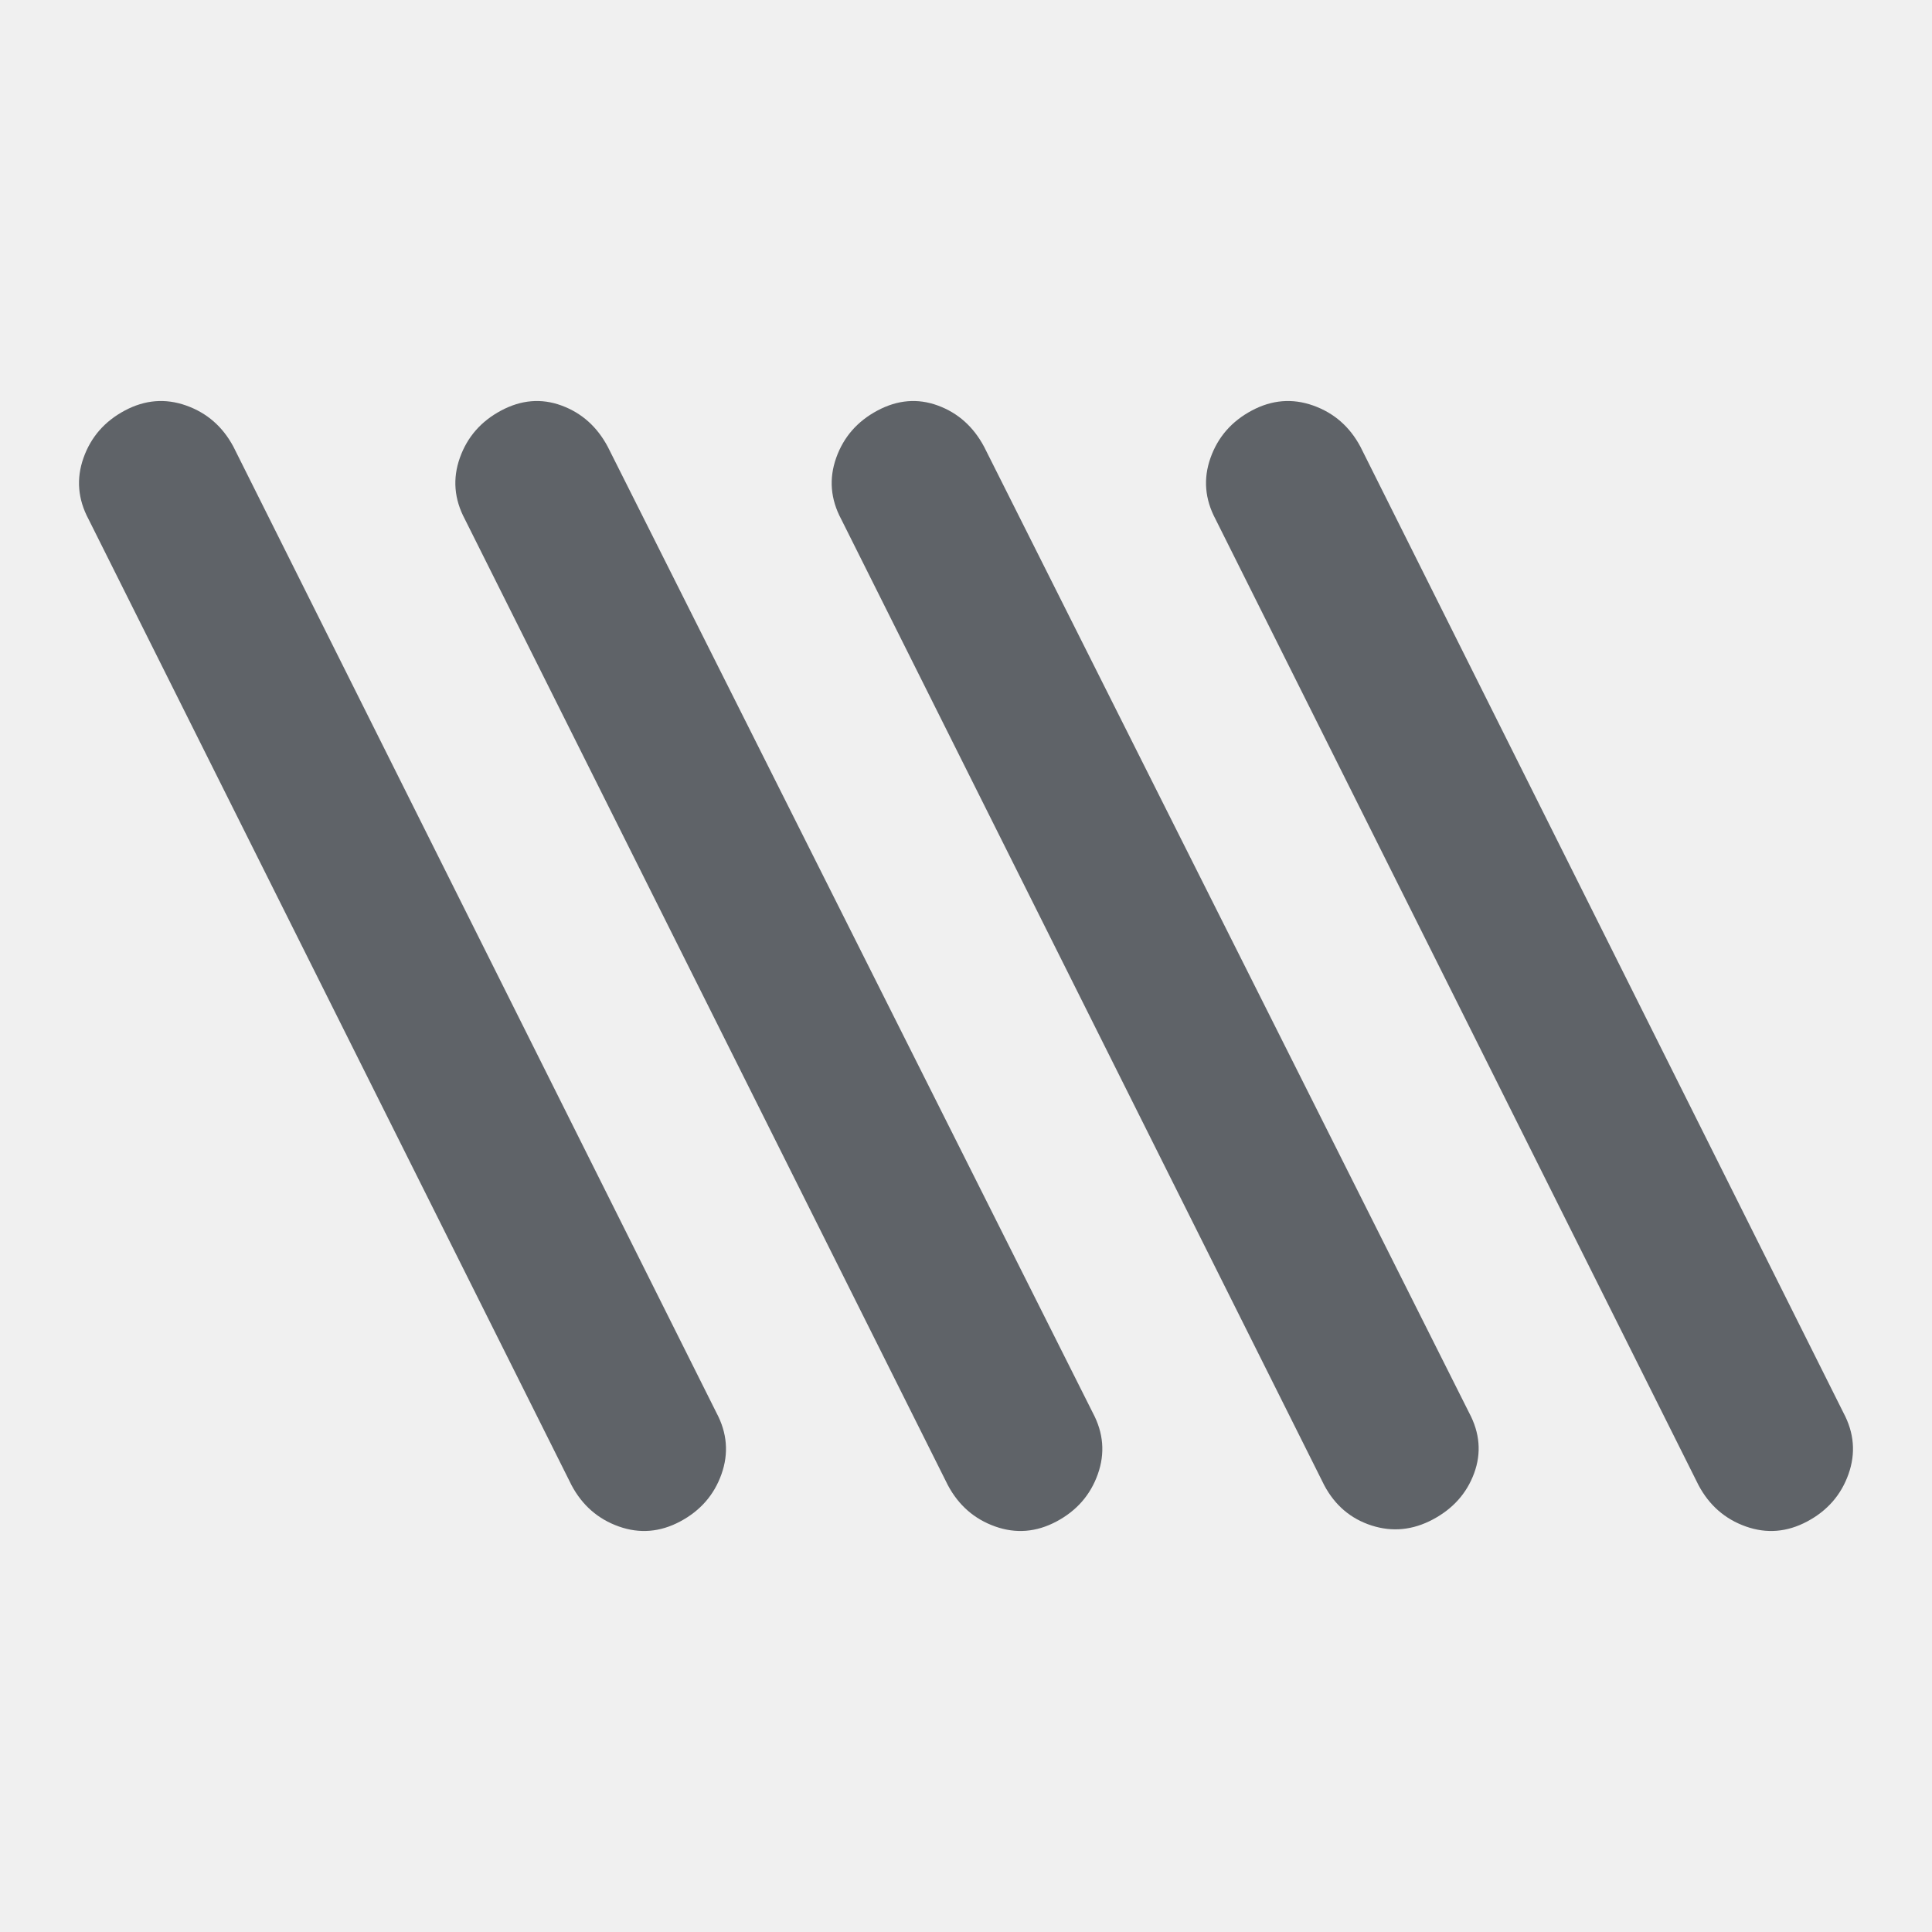
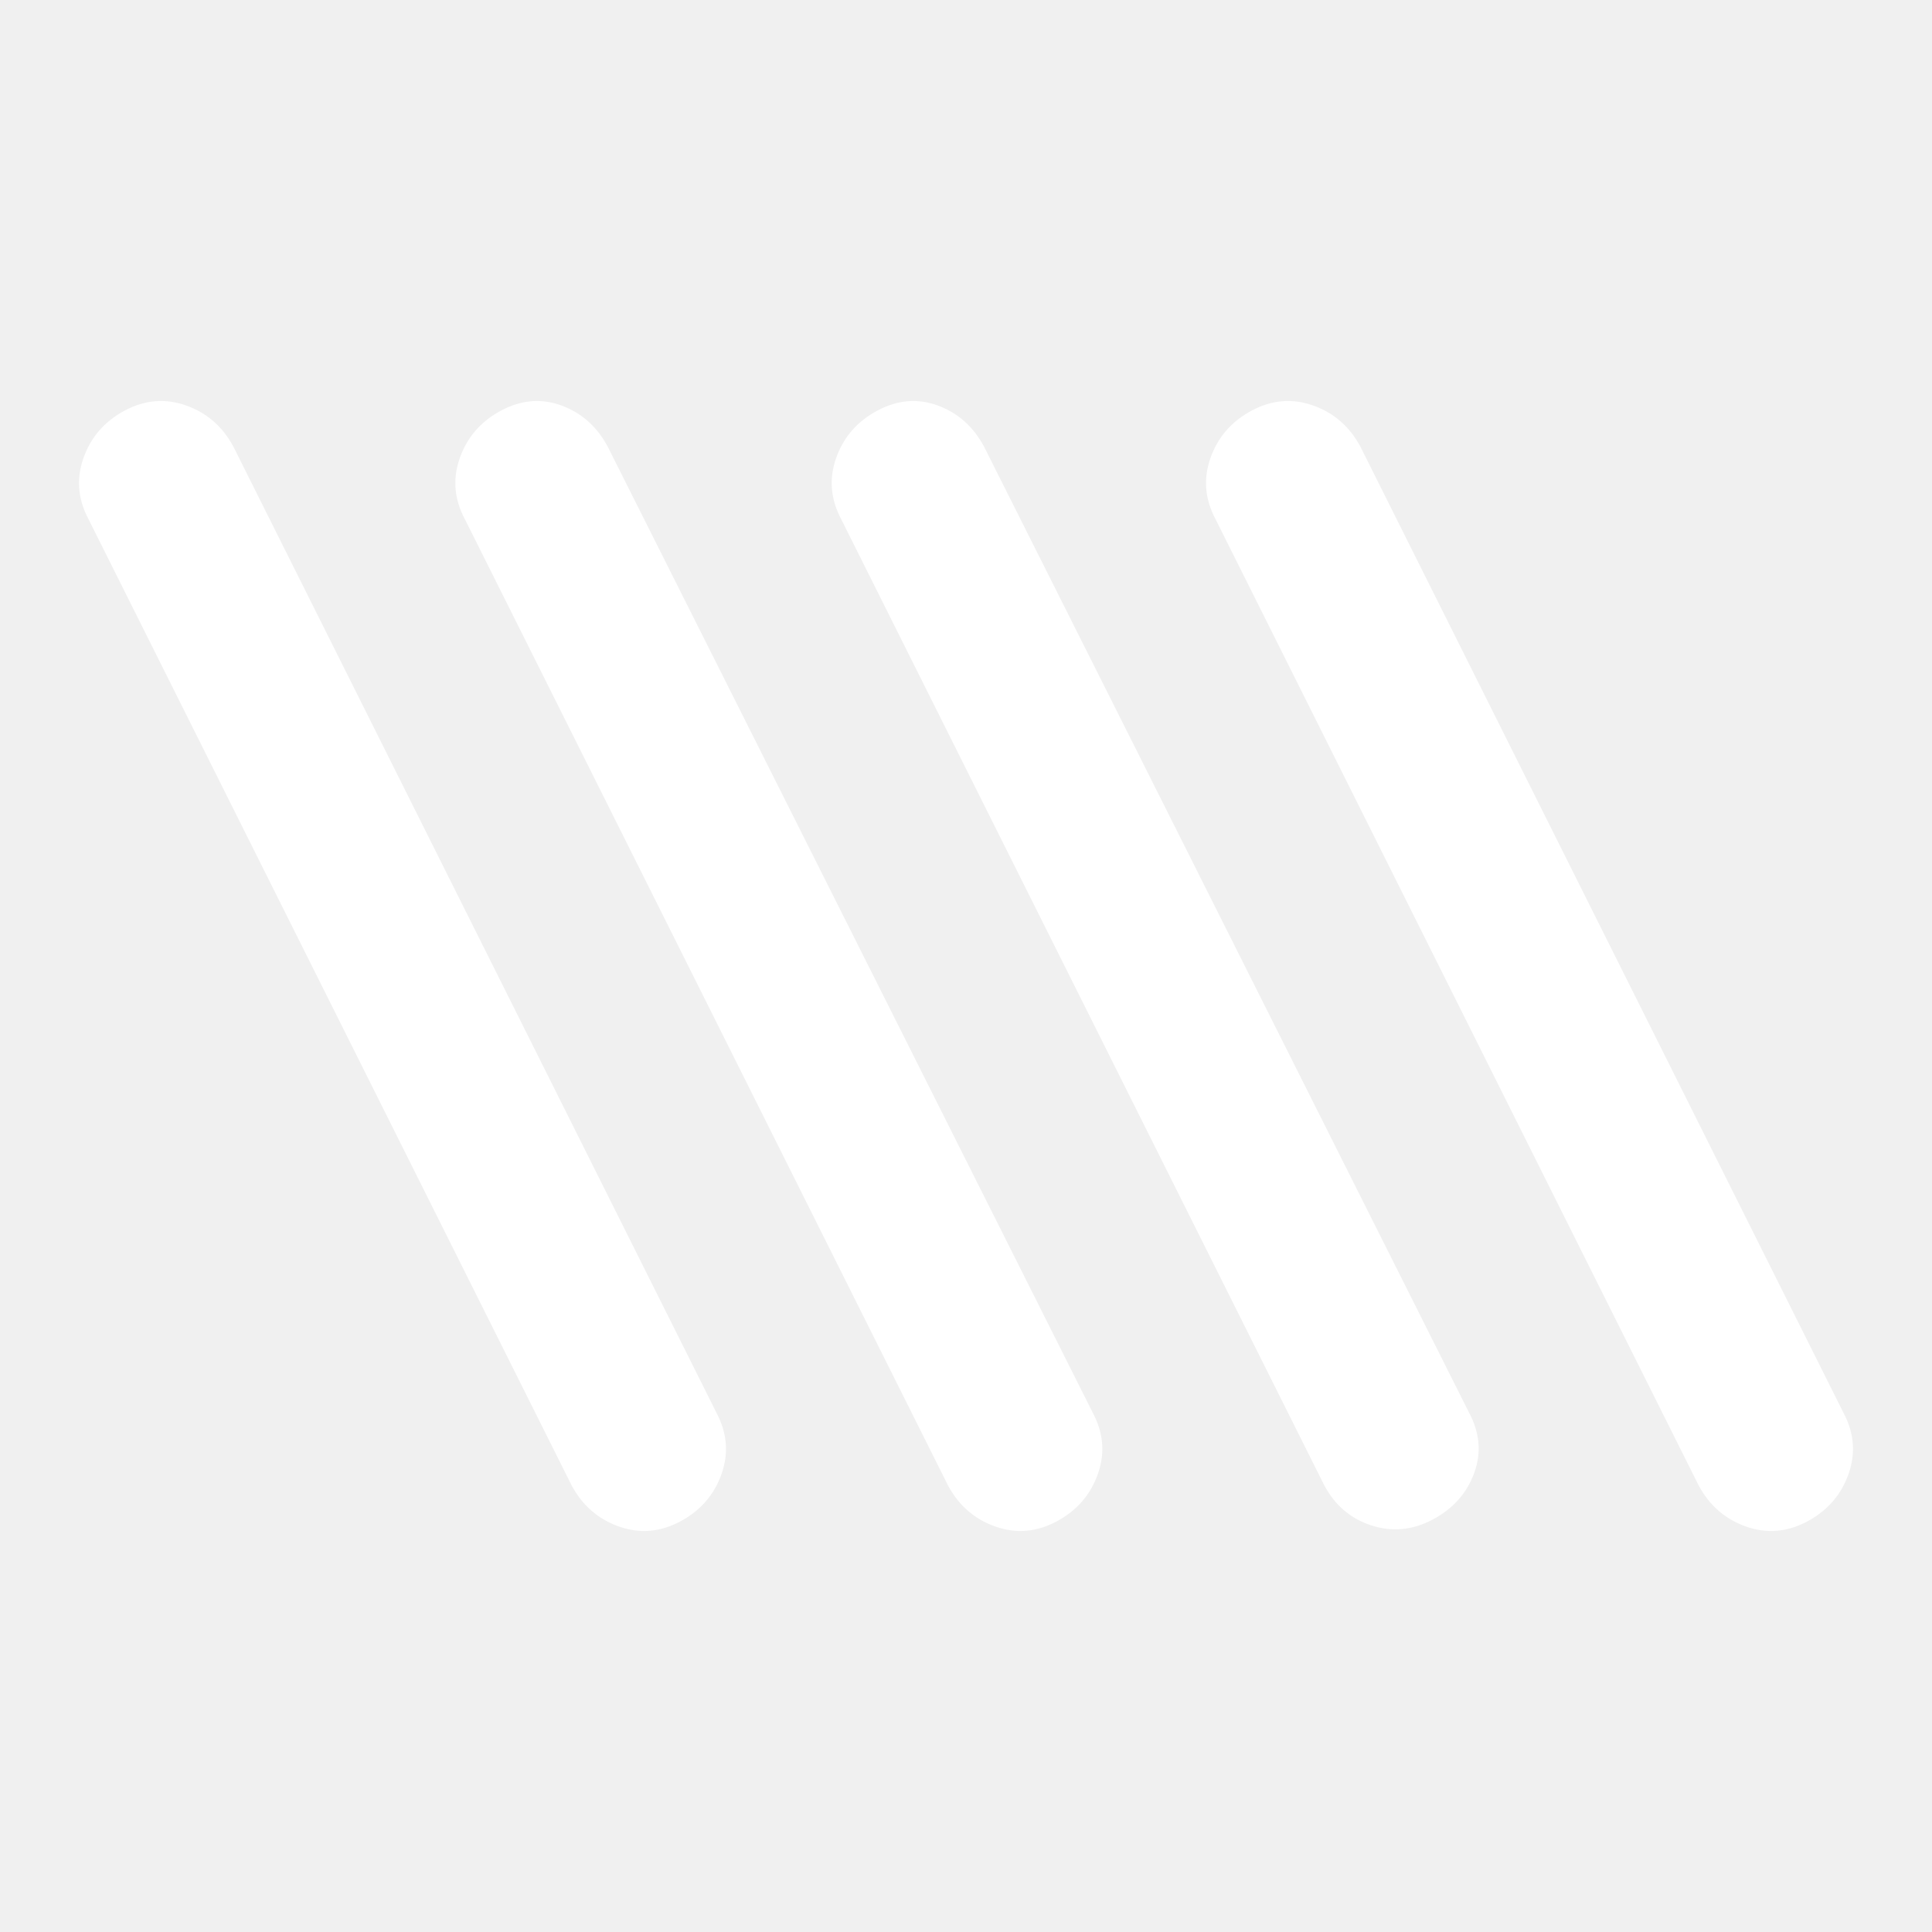
- <svg xmlns="http://www.w3.org/2000/svg" height="24px" viewBox="0 -960 960 960" width="24px" fill="#5f6368">
+ <svg xmlns="http://www.w3.org/2000/svg" height="24px" viewBox="0 -960 960 960" width="24px" fill="#ffffff">
  <path d="M338-204q-15 8-30.5 2.5T284-222L44-702q-8-15-2.5-30.5T62-756q15-8 30.5-2.5T116-738l240 480q8 15 2.5 30.5T338-204Zm187 0q-15 8-30.5 2.5T471-222L231-702q-8-15-2.5-30.5T249-756q15-8 30-2.5t23 20.5l241 480q8 15 2.5 30.5T525-204Zm187-1q-15 8-30.5 3T658-222L418-702q-8-15-2.5-30.5T436-756q15-8 30-2.5t23 20.5l241 480q8 15 2.5 30T712-205Zm186 1q-15 8-30.5 2.5T844-222L604-702q-8-15-2.5-30.5T622-756q15-8 30.5-2.5T676-738l240 480q8 15 2.5 30.5T898-204Z" />
</svg>
